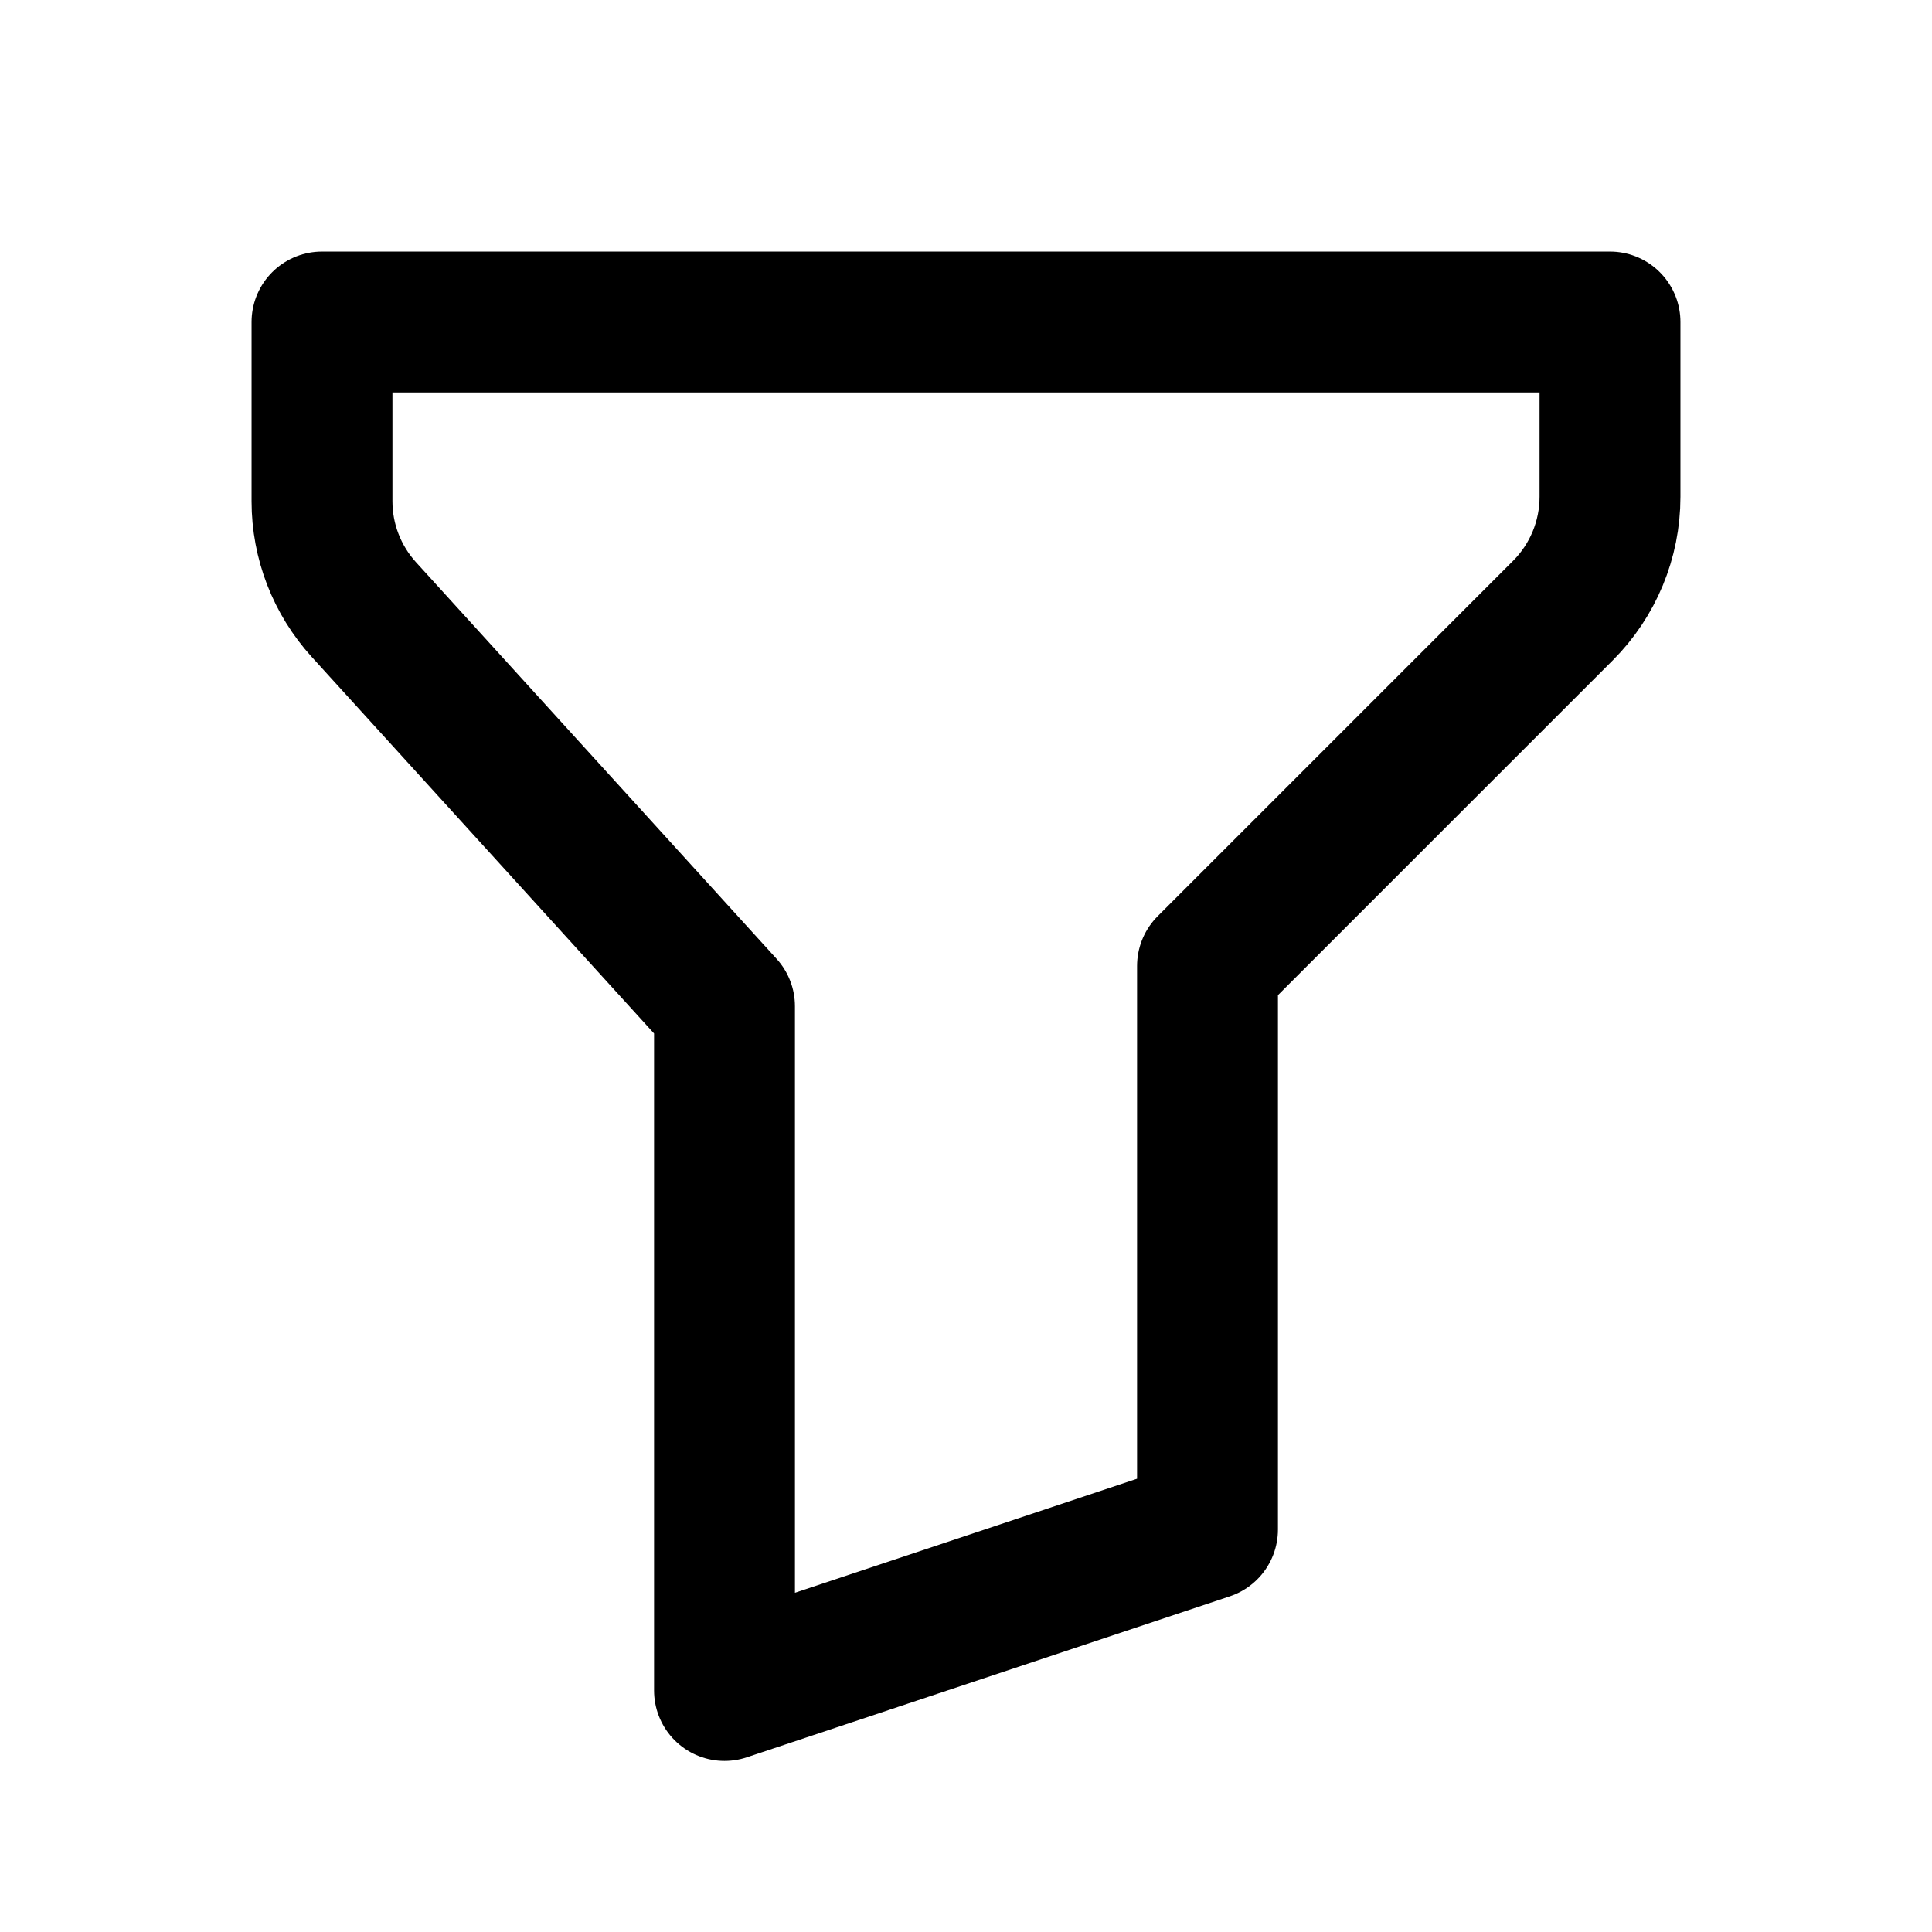
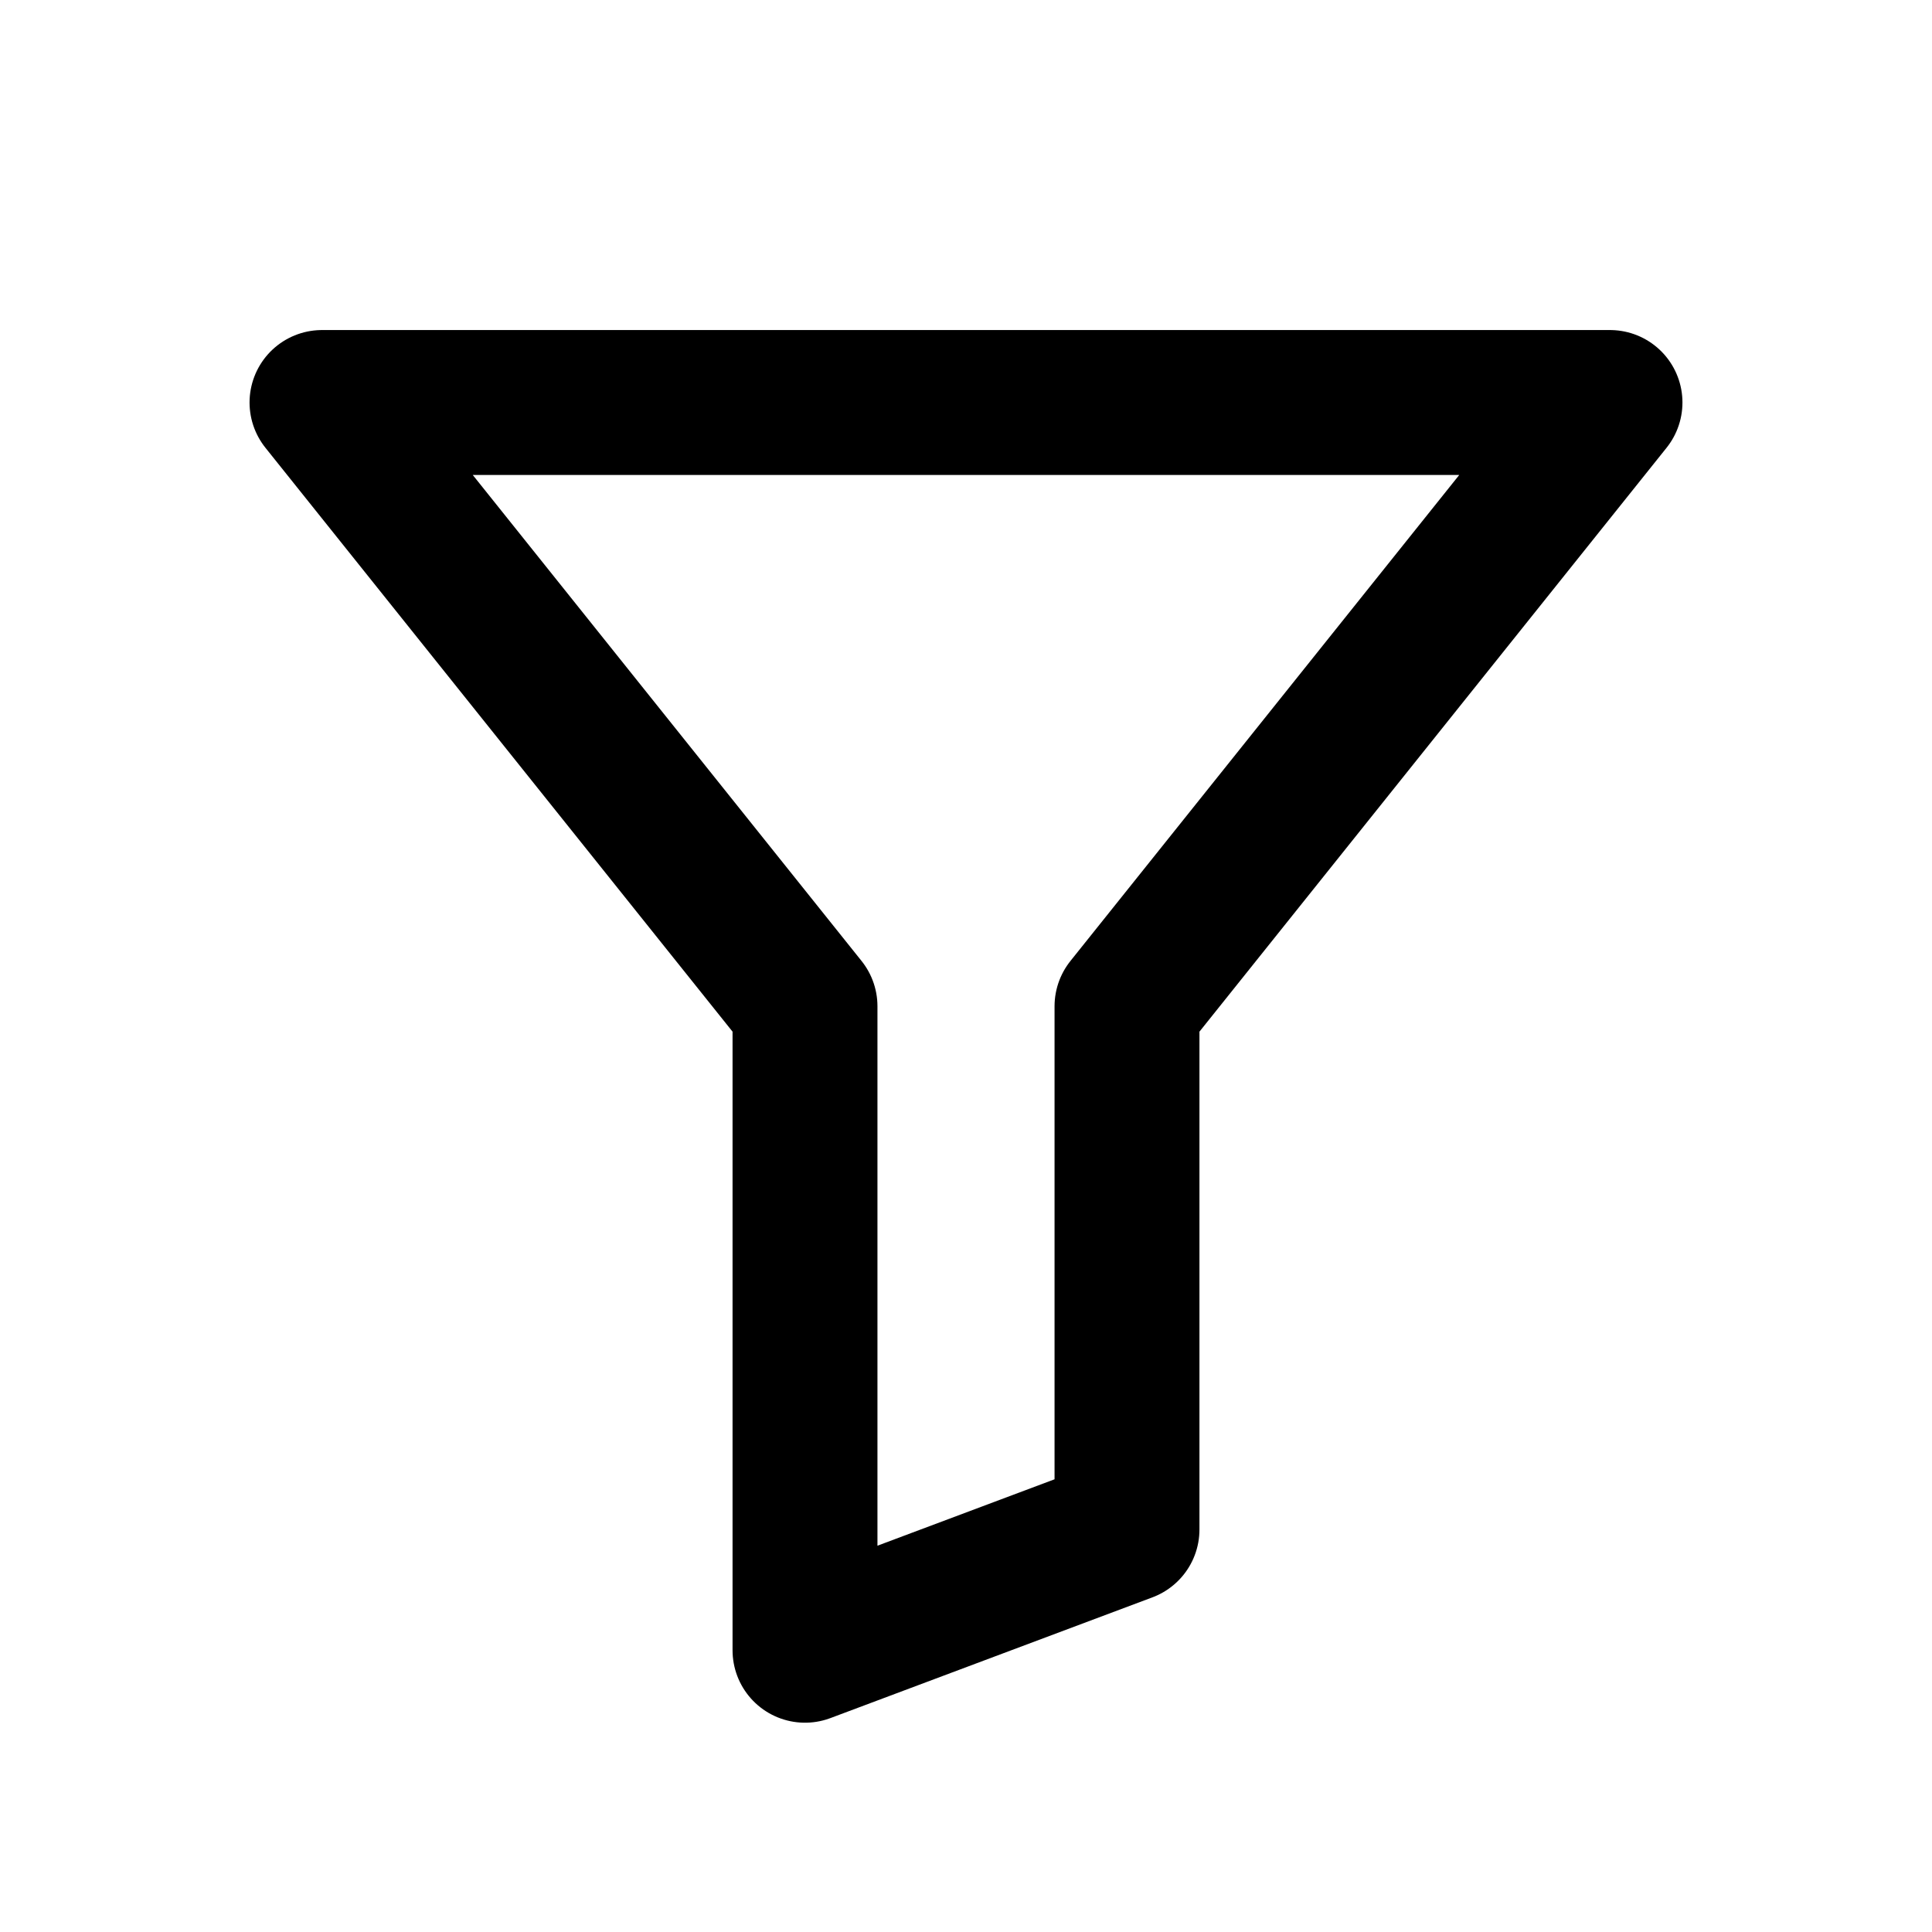
- <svg xmlns="http://www.w3.org/2000/svg" viewBox="0 0 24 24" fill="none" stroke="currentColor" stroke-width="1.75" stroke-linecap="round" stroke-linejoin="round">
-   <path d="M4 4h16v2.172a2 2 0 0 1 -.586 1.414l-4.414 4.414v7l-6 2v-8.5l-4.48 -4.928a2 2 0 0 1 -.52 -1.345v-2.227" />
+ <svg xmlns="http://www.w3.org/2000/svg" viewBox="0 0 24 24" fill="none" stroke="currentColor" stroke-width="1.8" stroke-linecap="round" stroke-linejoin="round">
+   <path d="M4 5h16l-6 7.5V19l-4 1.5v-8z" />
</svg>
